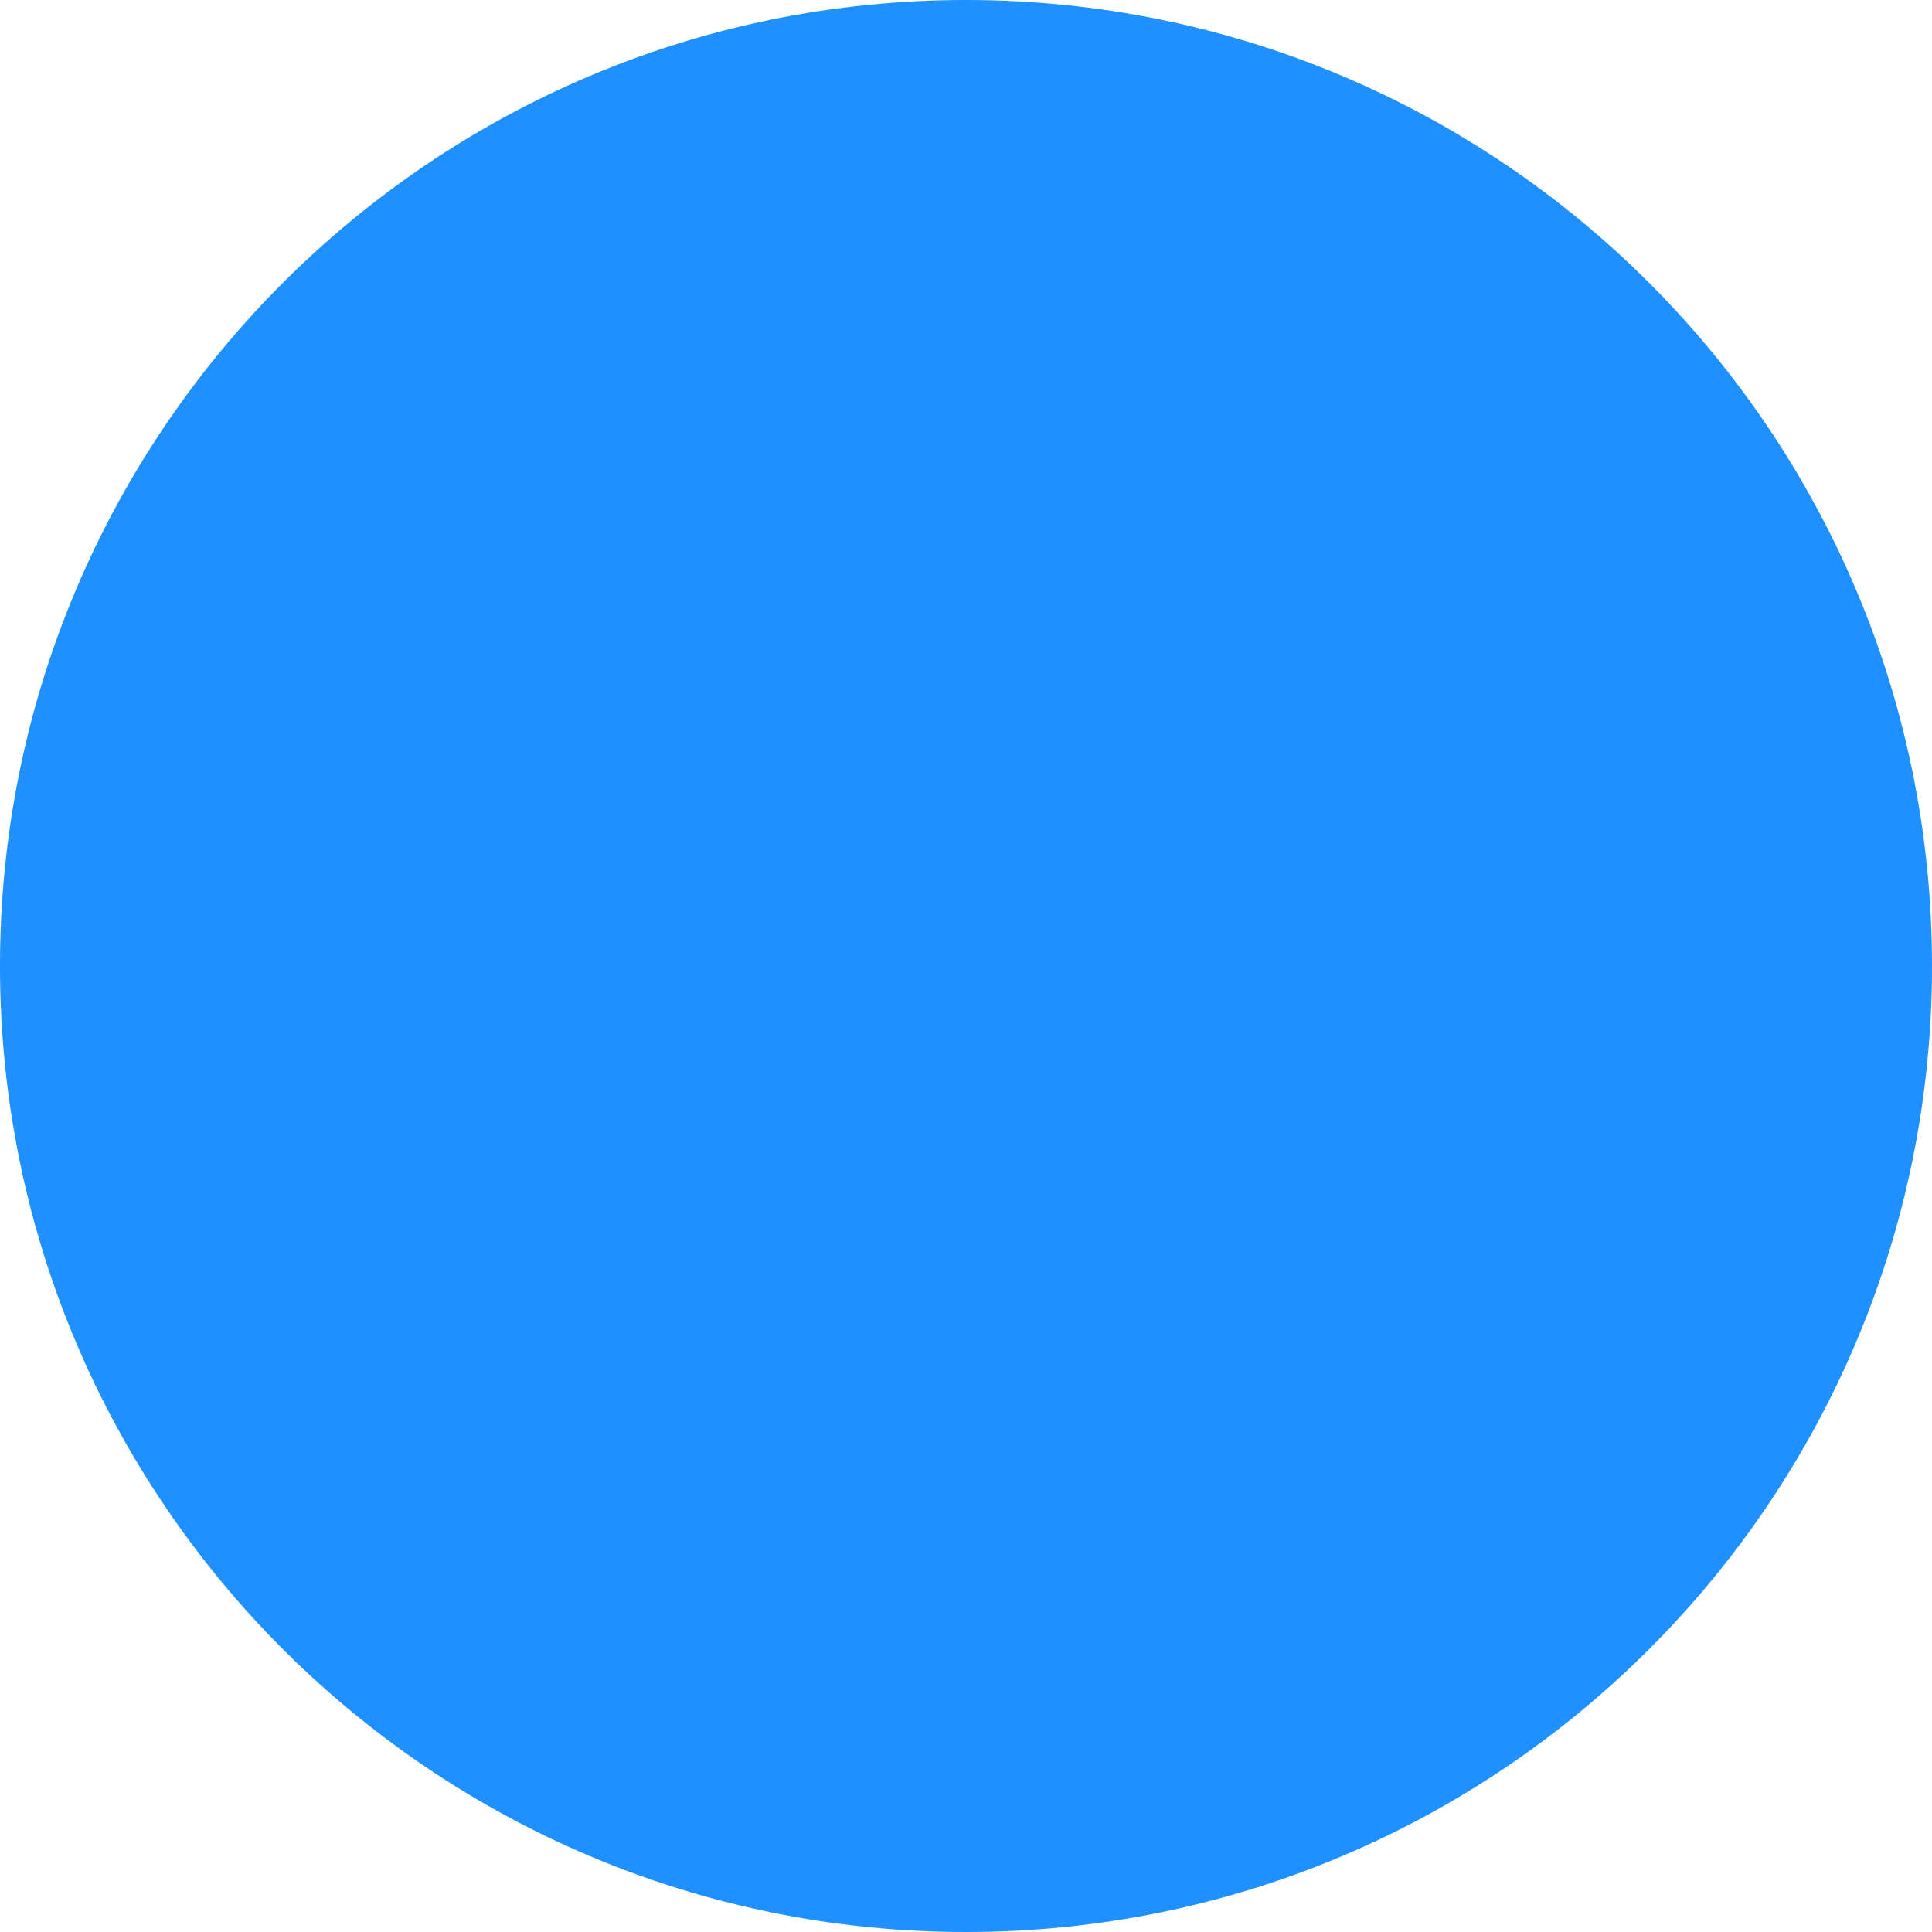
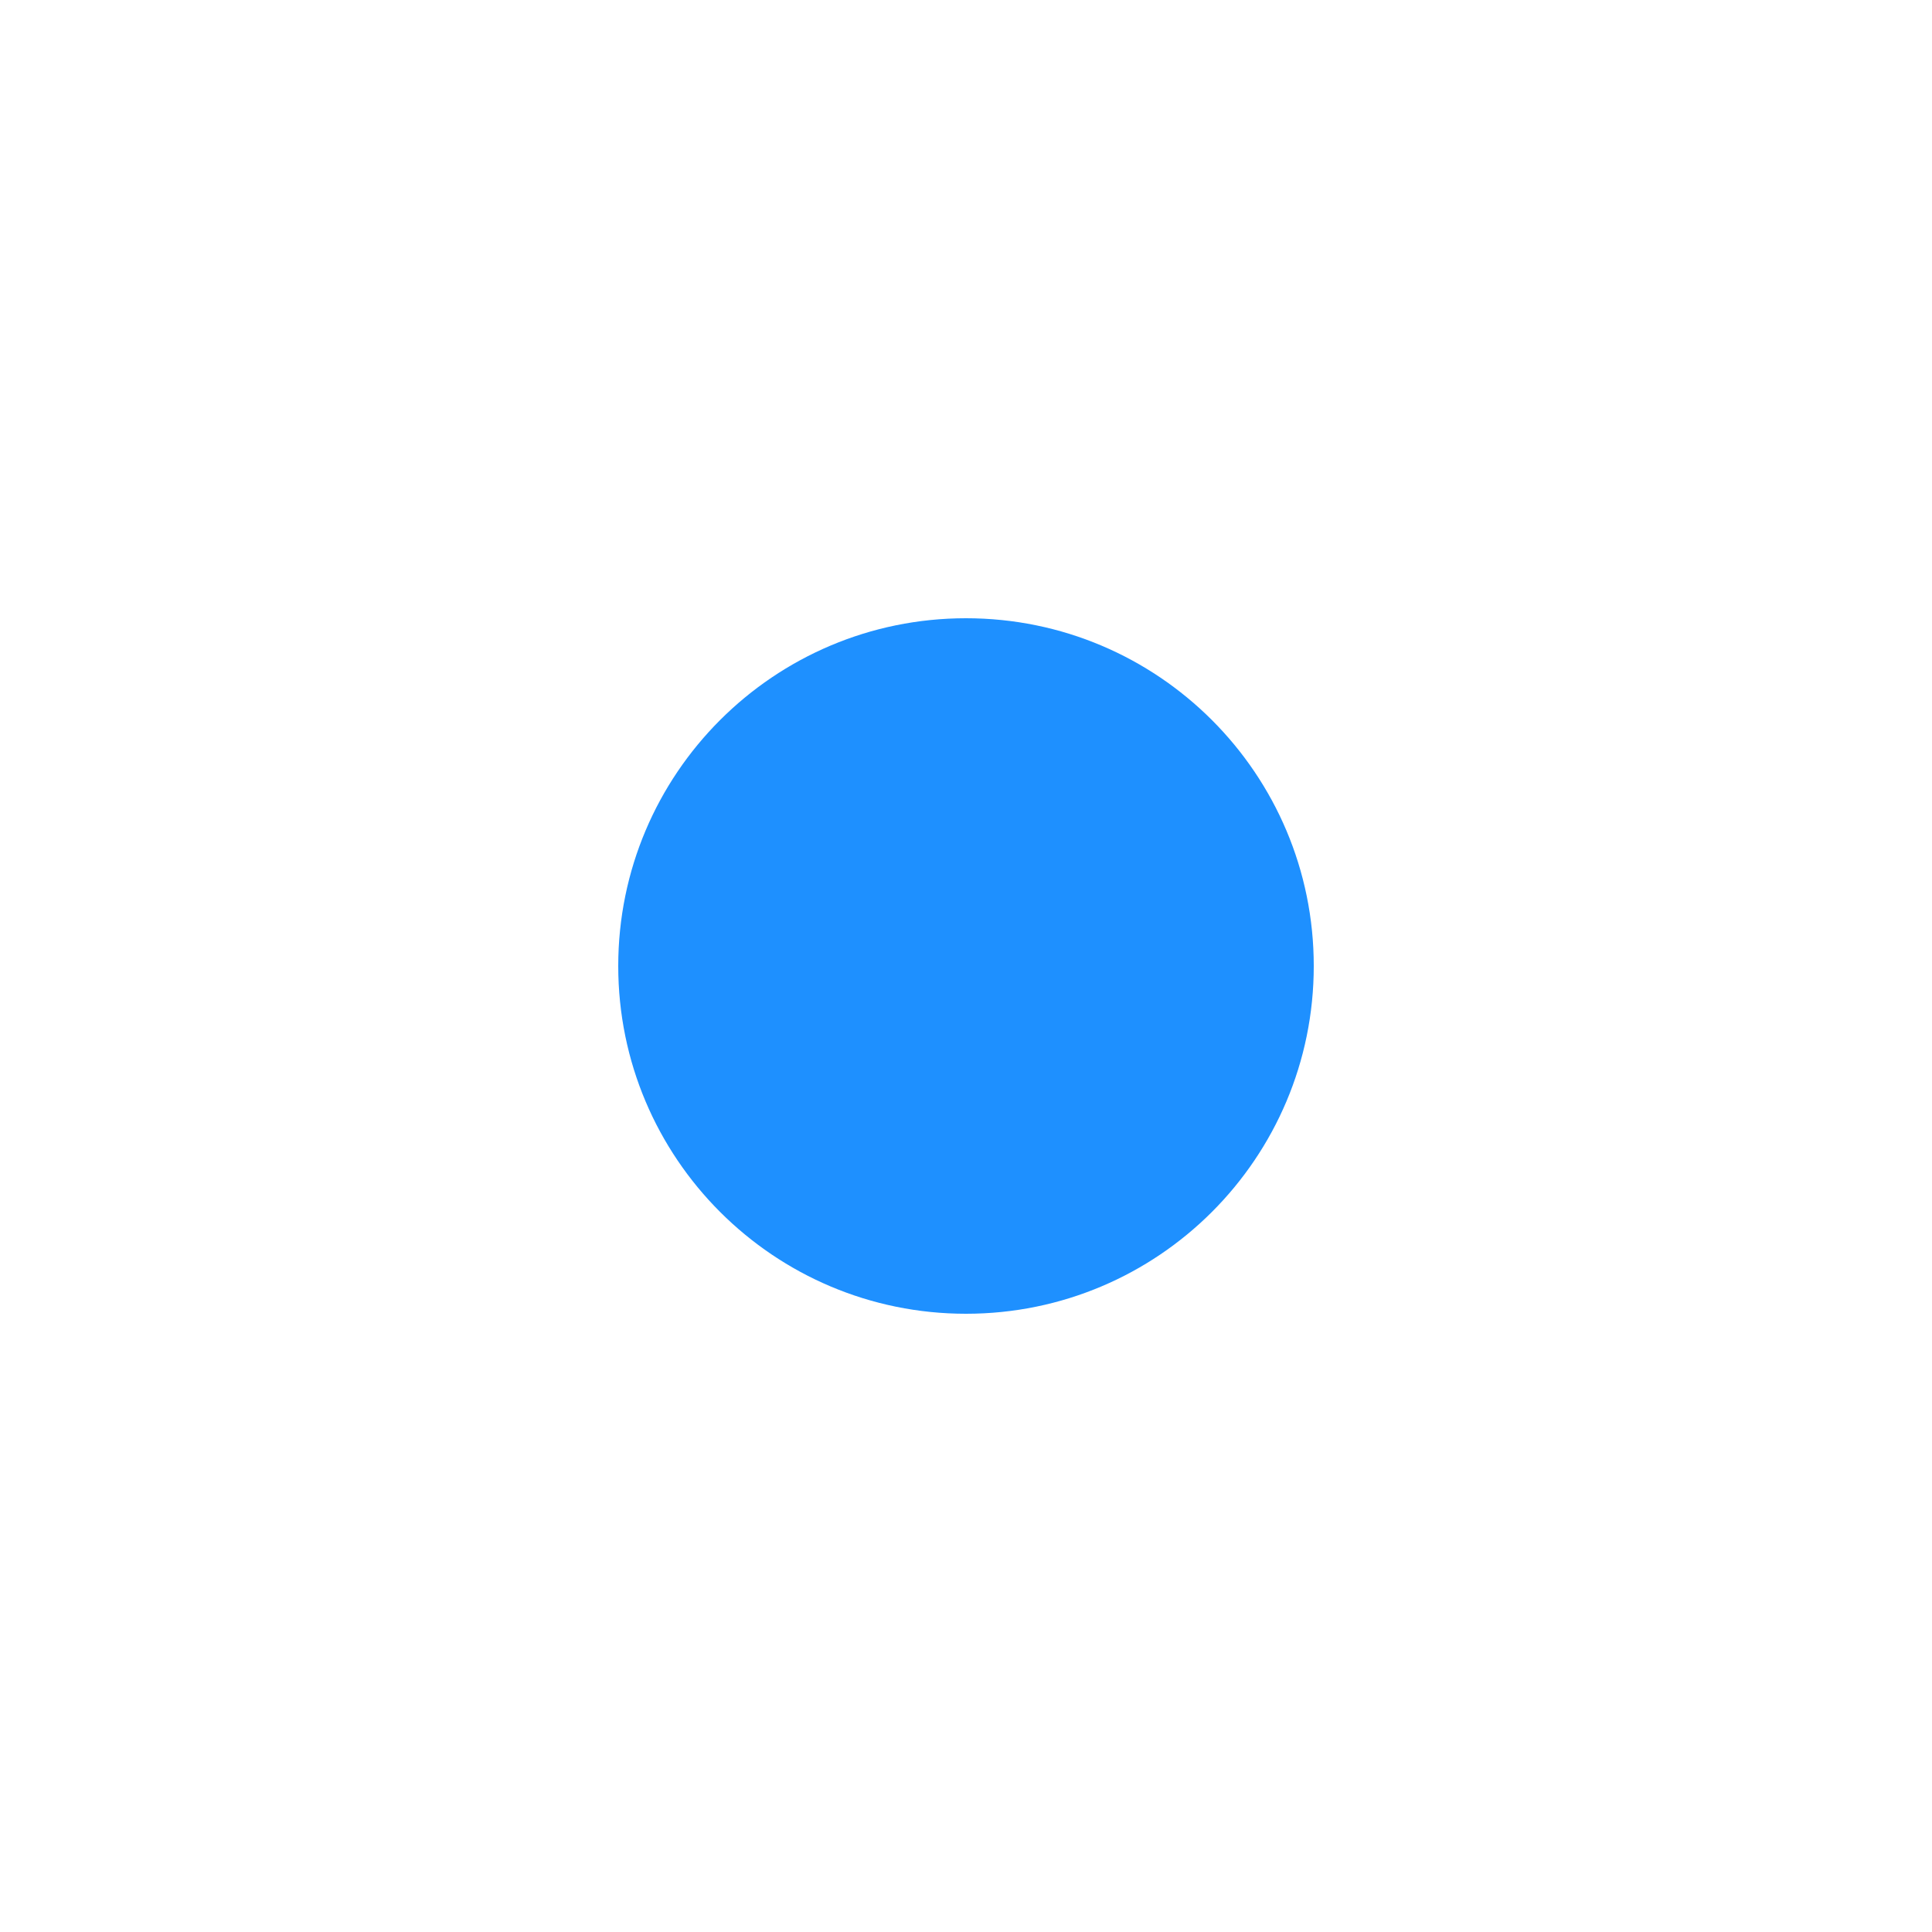
- <svg xmlns="http://www.w3.org/2000/svg" height="320" id="Layer_1" version="1.1" viewBox="0 0 320 320" width="320" xml:space="preserve">
+ <svg xmlns="http://www.w3.org/2000/svg" height="640" id="Layer_1" version="1.1" viewBox="-160 -160 640 640" width="640" xml:space="preserve">
  <defs id="defs17" />
  <g id="g12" transform="translate(-96,-96)">
-     <g id="g10" style="fill:#1e90ff;fill-opacity:1">
+     <g id="g10" style="fill:#1e90ff;fill-opacity:1" transform="matrix(0.72,0,0,0.72,71.68,71.68)">
      <path d="m 256,96 c -88.4,0 -160,71.6 -160,160 0,88.4 71.6,160 160,160 88.4,0 160,-71.6 160,-160 C 416,167.6 344.4,96 256,96 Z" id="path8" style="fill:#1e90ff;fill-opacity:1" />
    </g>
  </g>
</svg>
